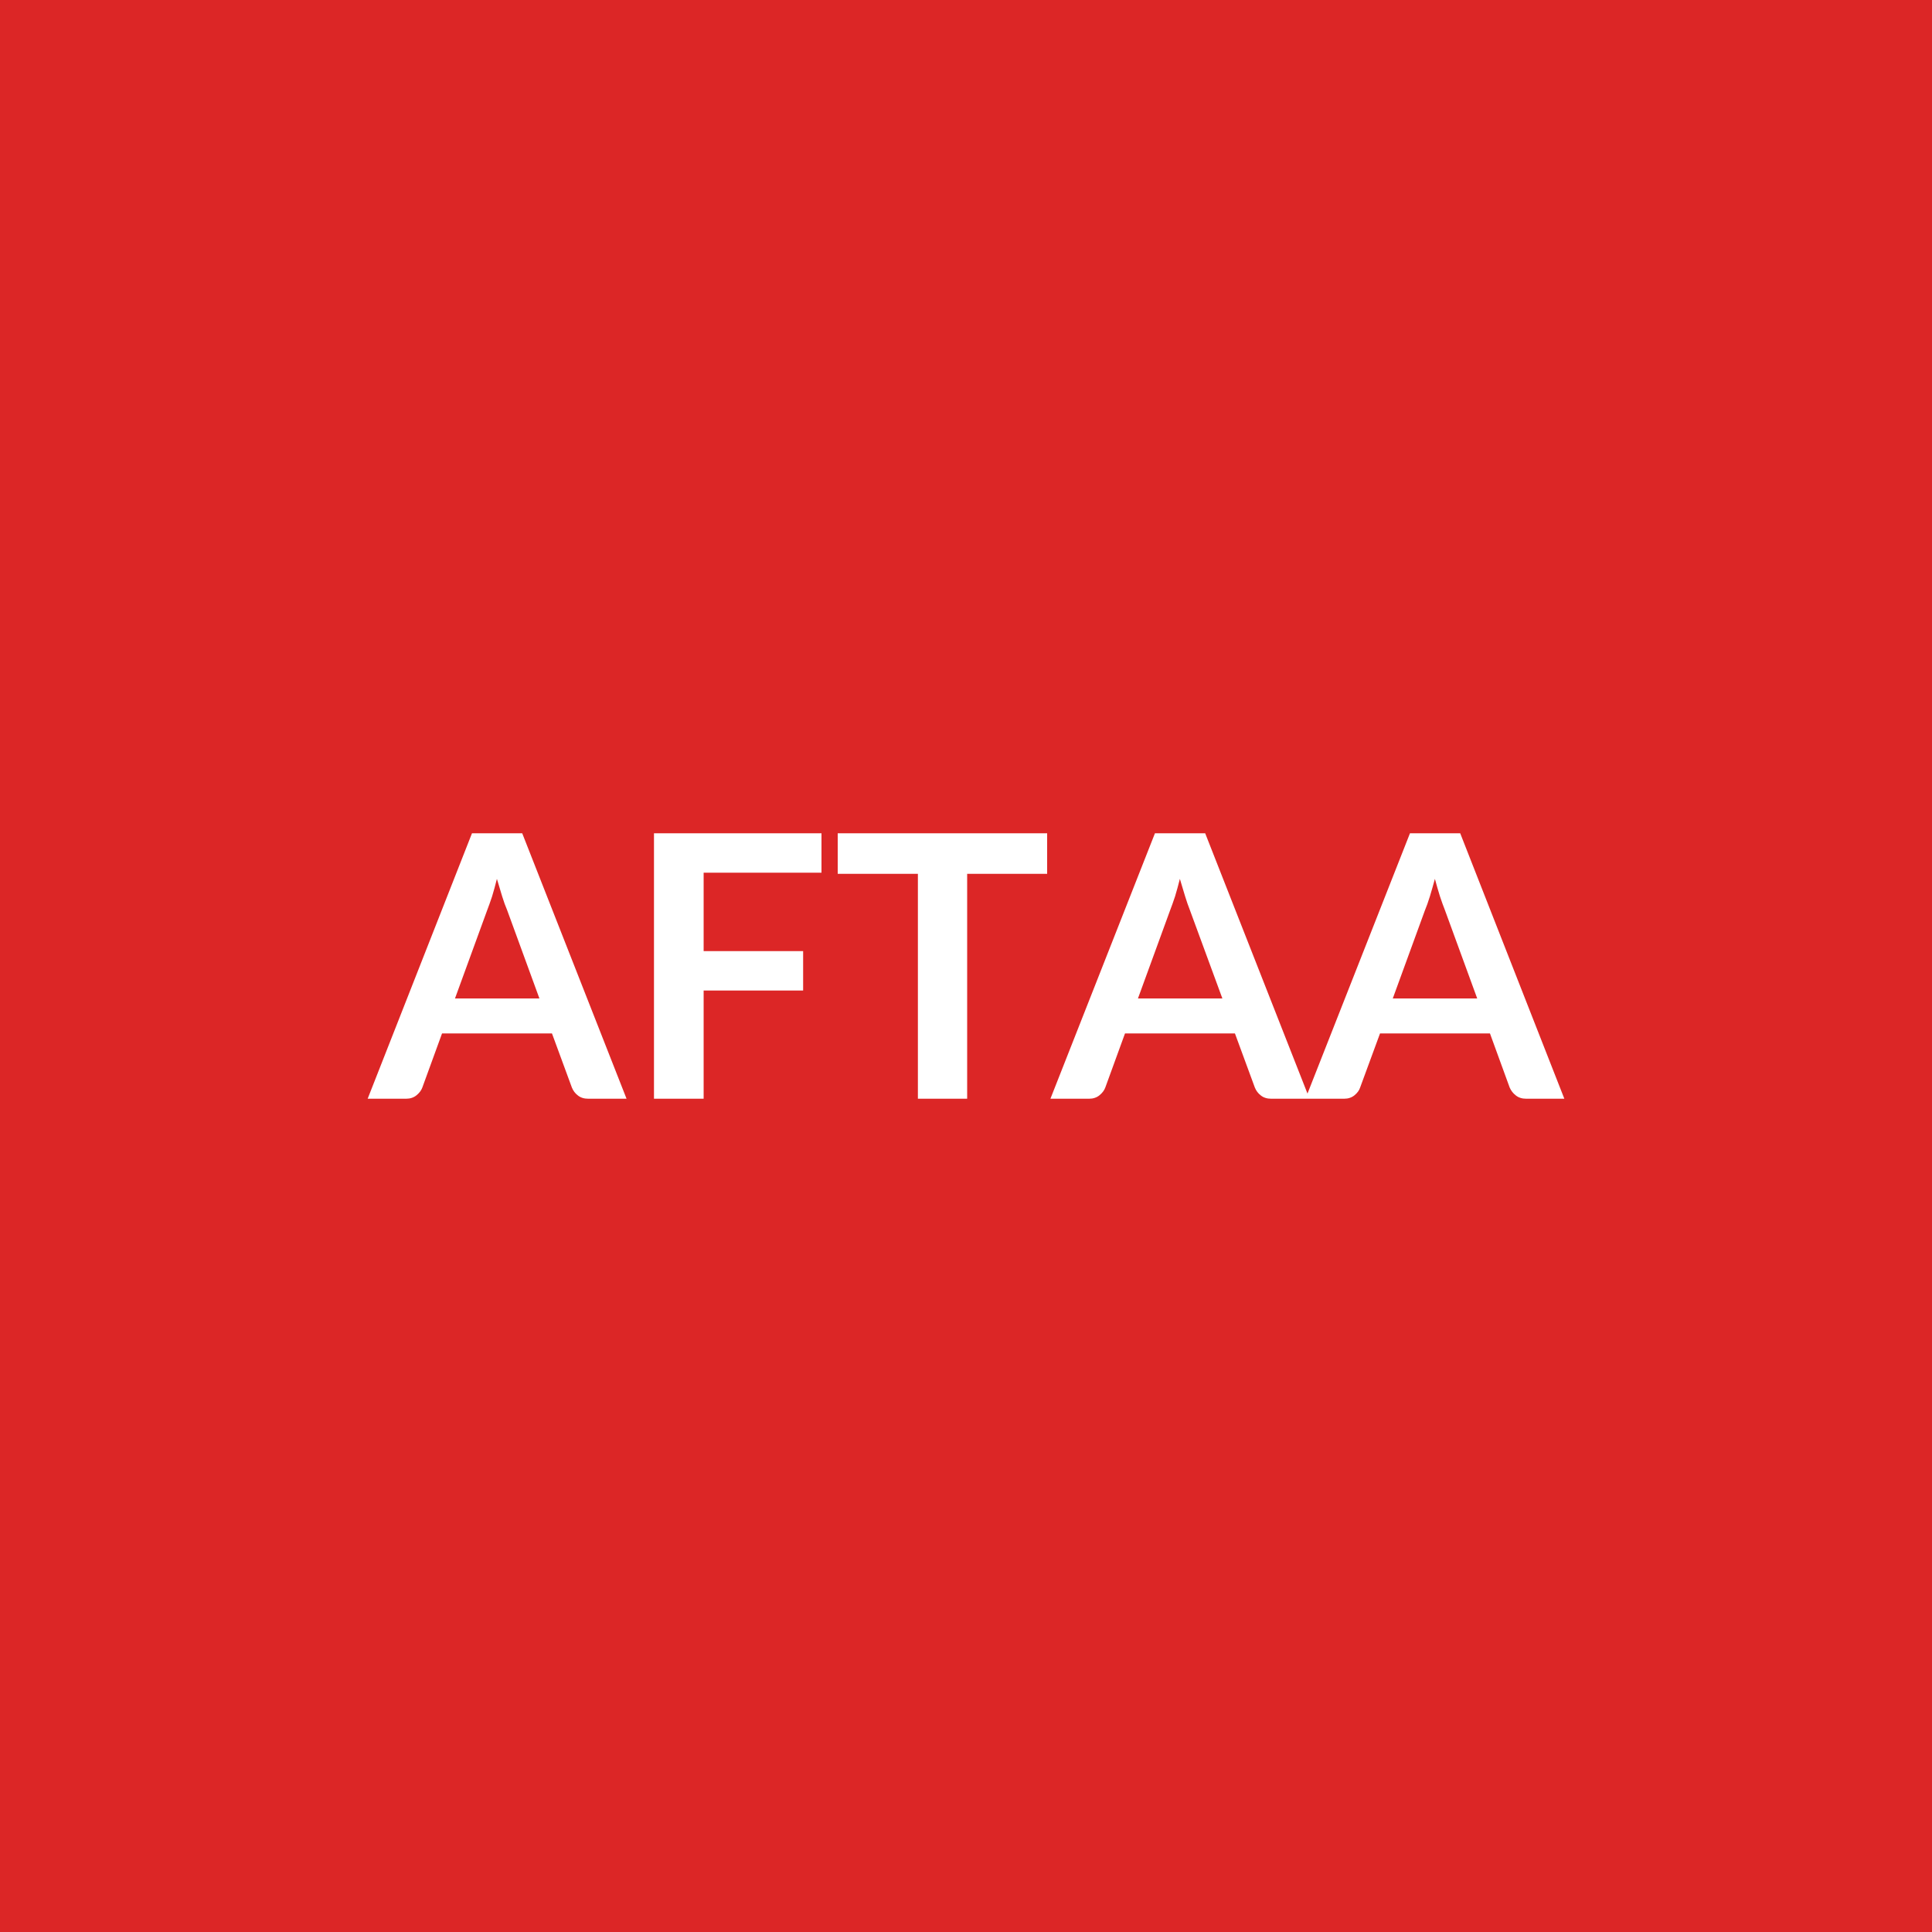
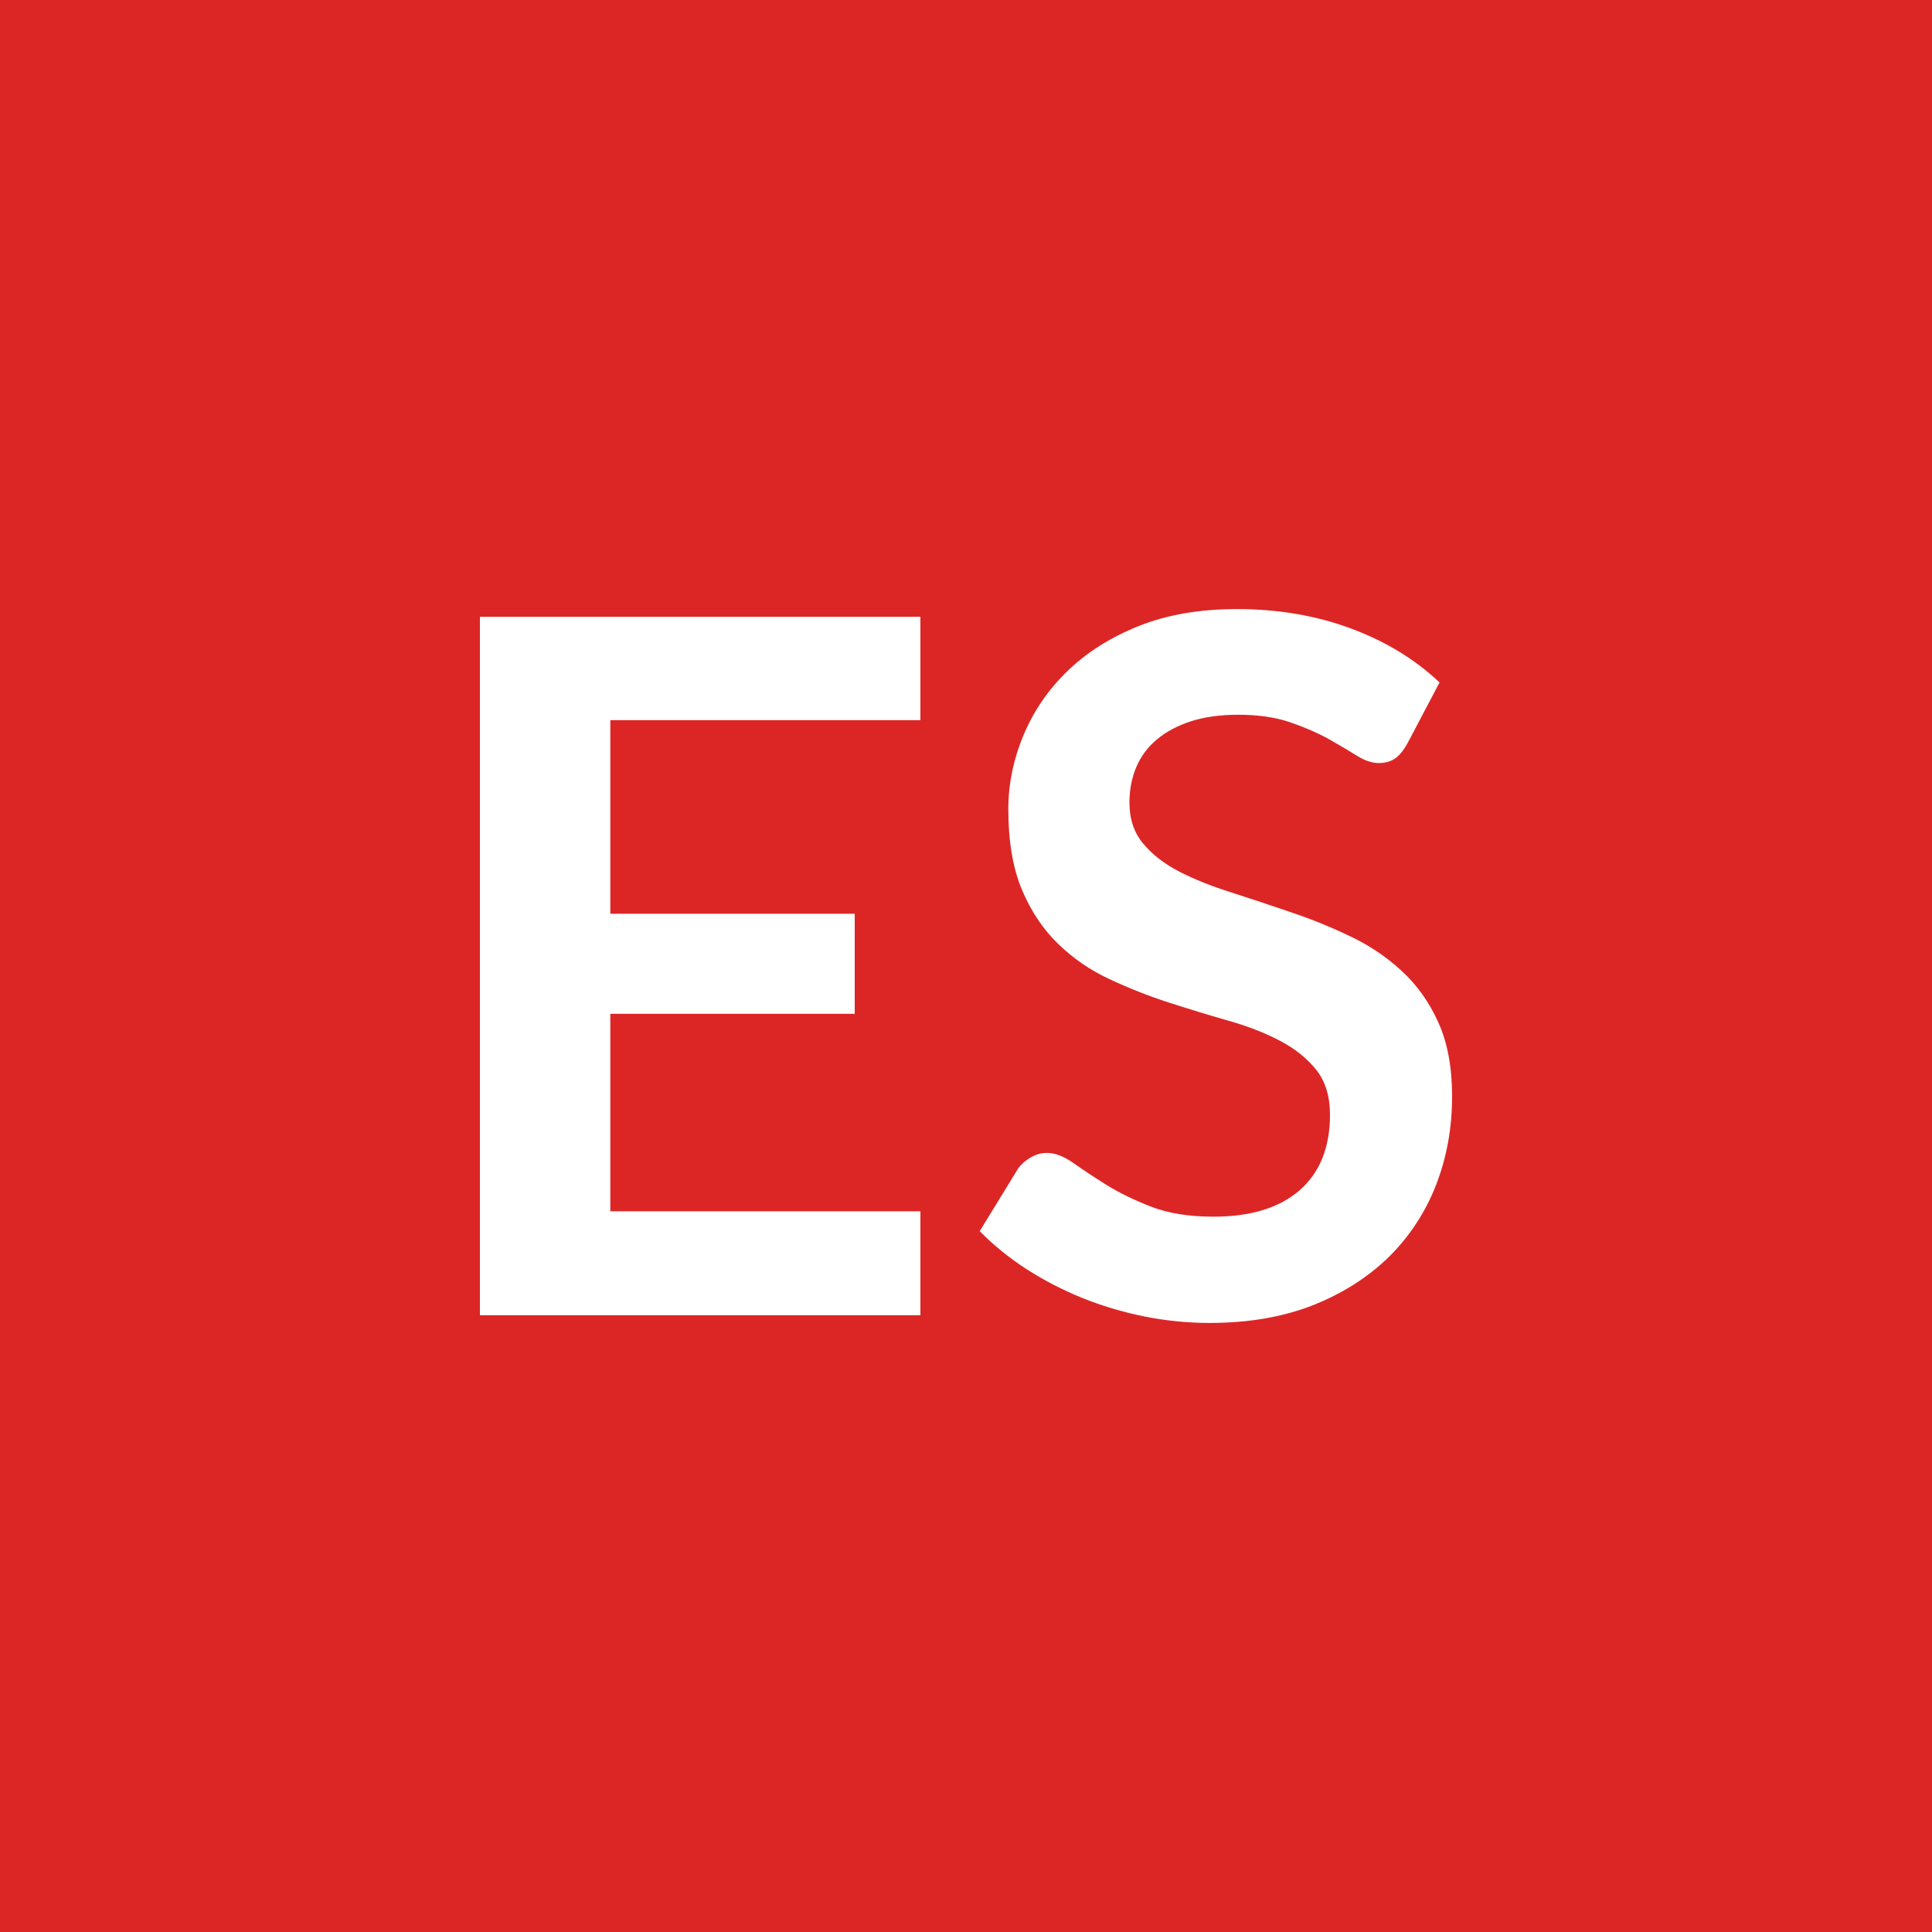
<svg xmlns="http://www.w3.org/2000/svg" width="100" height="100" viewBox="0 0 100 100">
  <rect width="100%" height="100%" fill="#dc2626" />
-   <path fill="#ffffff" d="M23.55 51.68h4.37l-1.67-4.57q-.13-.3-.26-.72t-.27-.9q-.12.48-.25.91-.14.42-.26.73zm3.48-8.55 5.4 13.74h-1.98q-.33 0-.54-.17-.21-.16-.31-.41l-1.03-2.8h-5.69l-1.02 2.8q-.08.22-.3.4t-.54.18h-1.99l5.4-13.74zm15.49 2.04h-6.1v4.06h5.15v2.04h-5.15v5.6h-2.57V43.13h8.67zm11.68-2.04v2.1h-4.14v11.64h-2.55V45.23h-4.15v-2.1zm4.7 8.55h4.37l-1.68-4.57q-.12-.3-.25-.72t-.27-.9q-.12.48-.25.91-.14.42-.26.73zm3.48-8.55 5.4 13.74H65.8q-.33 0-.54-.17-.21-.16-.31-.41l-1.03-2.8h-5.69l-1.02 2.8q-.08.22-.3.4t-.54.18h-2l5.41-13.74zm9.71 8.55h4.37l-1.67-4.57q-.12-.3-.26-.72-.13-.42-.26-.9-.13.48-.26.91-.13.42-.26.73zm3.49-8.55 5.39 13.74H79q-.33 0-.54-.17-.21-.16-.32-.41l-1.02-2.8h-5.69l-1.03 2.8q-.07.22-.29.4t-.54.18h-2l5.41-13.74z" />
+   <path fill="#ffffff" d="M47.64 37.275H31.59v10.02h12.65v5.18H31.59v10.22h16.05v5.38h-22.8v-36.15h22.8zm26.87-1.95-1.67 3.17q-.3.53-.64.77-.34.23-.84.23-.52 0-1.13-.38-.62-.39-1.47-.87-.85-.47-1.98-.86-1.14-.39-2.69-.39-1.4 0-2.45.34t-1.76.94q-.72.6-1.07 1.44-.35.83-.35 1.83 0 1.28.72 2.13.71.85 1.88 1.45 1.18.6 2.68 1.07 1.5.48 3.07 1.02 1.58.53 3.08 1.25 1.5.71 2.67 1.8 1.18 1.08 1.89 2.66.71 1.57.71 3.82 0 2.45-.83 4.59-.84 2.14-2.45 3.73-1.62 1.58-3.94 2.5-2.33.91-5.33.91-1.72 0-3.4-.34-1.67-.34-3.21-.96-1.54-.63-2.89-1.5-1.35-.88-2.4-1.95l1.98-3.23q.25-.35.65-.58.4-.24.85-.24.62 0 1.35.51.72.51 1.72 1.14 1 .62 2.34 1.14 1.34.51 3.21.51 2.88 0 4.45-1.36 1.58-1.37 1.58-3.92 0-1.42-.71-2.32-.72-.9-1.89-1.51-1.18-.62-2.68-1.04-1.5-.43-3.05-.93t-3.05-1.2q-1.5-.69-2.67-1.82-1.18-1.13-1.89-2.81-.71-1.69-.71-4.17 0-1.97.79-3.85.78-1.87 2.28-3.32t3.7-2.33q2.2-.87 5.05-.87 3.2 0 5.9 1t4.6 2.8" />
</svg>
